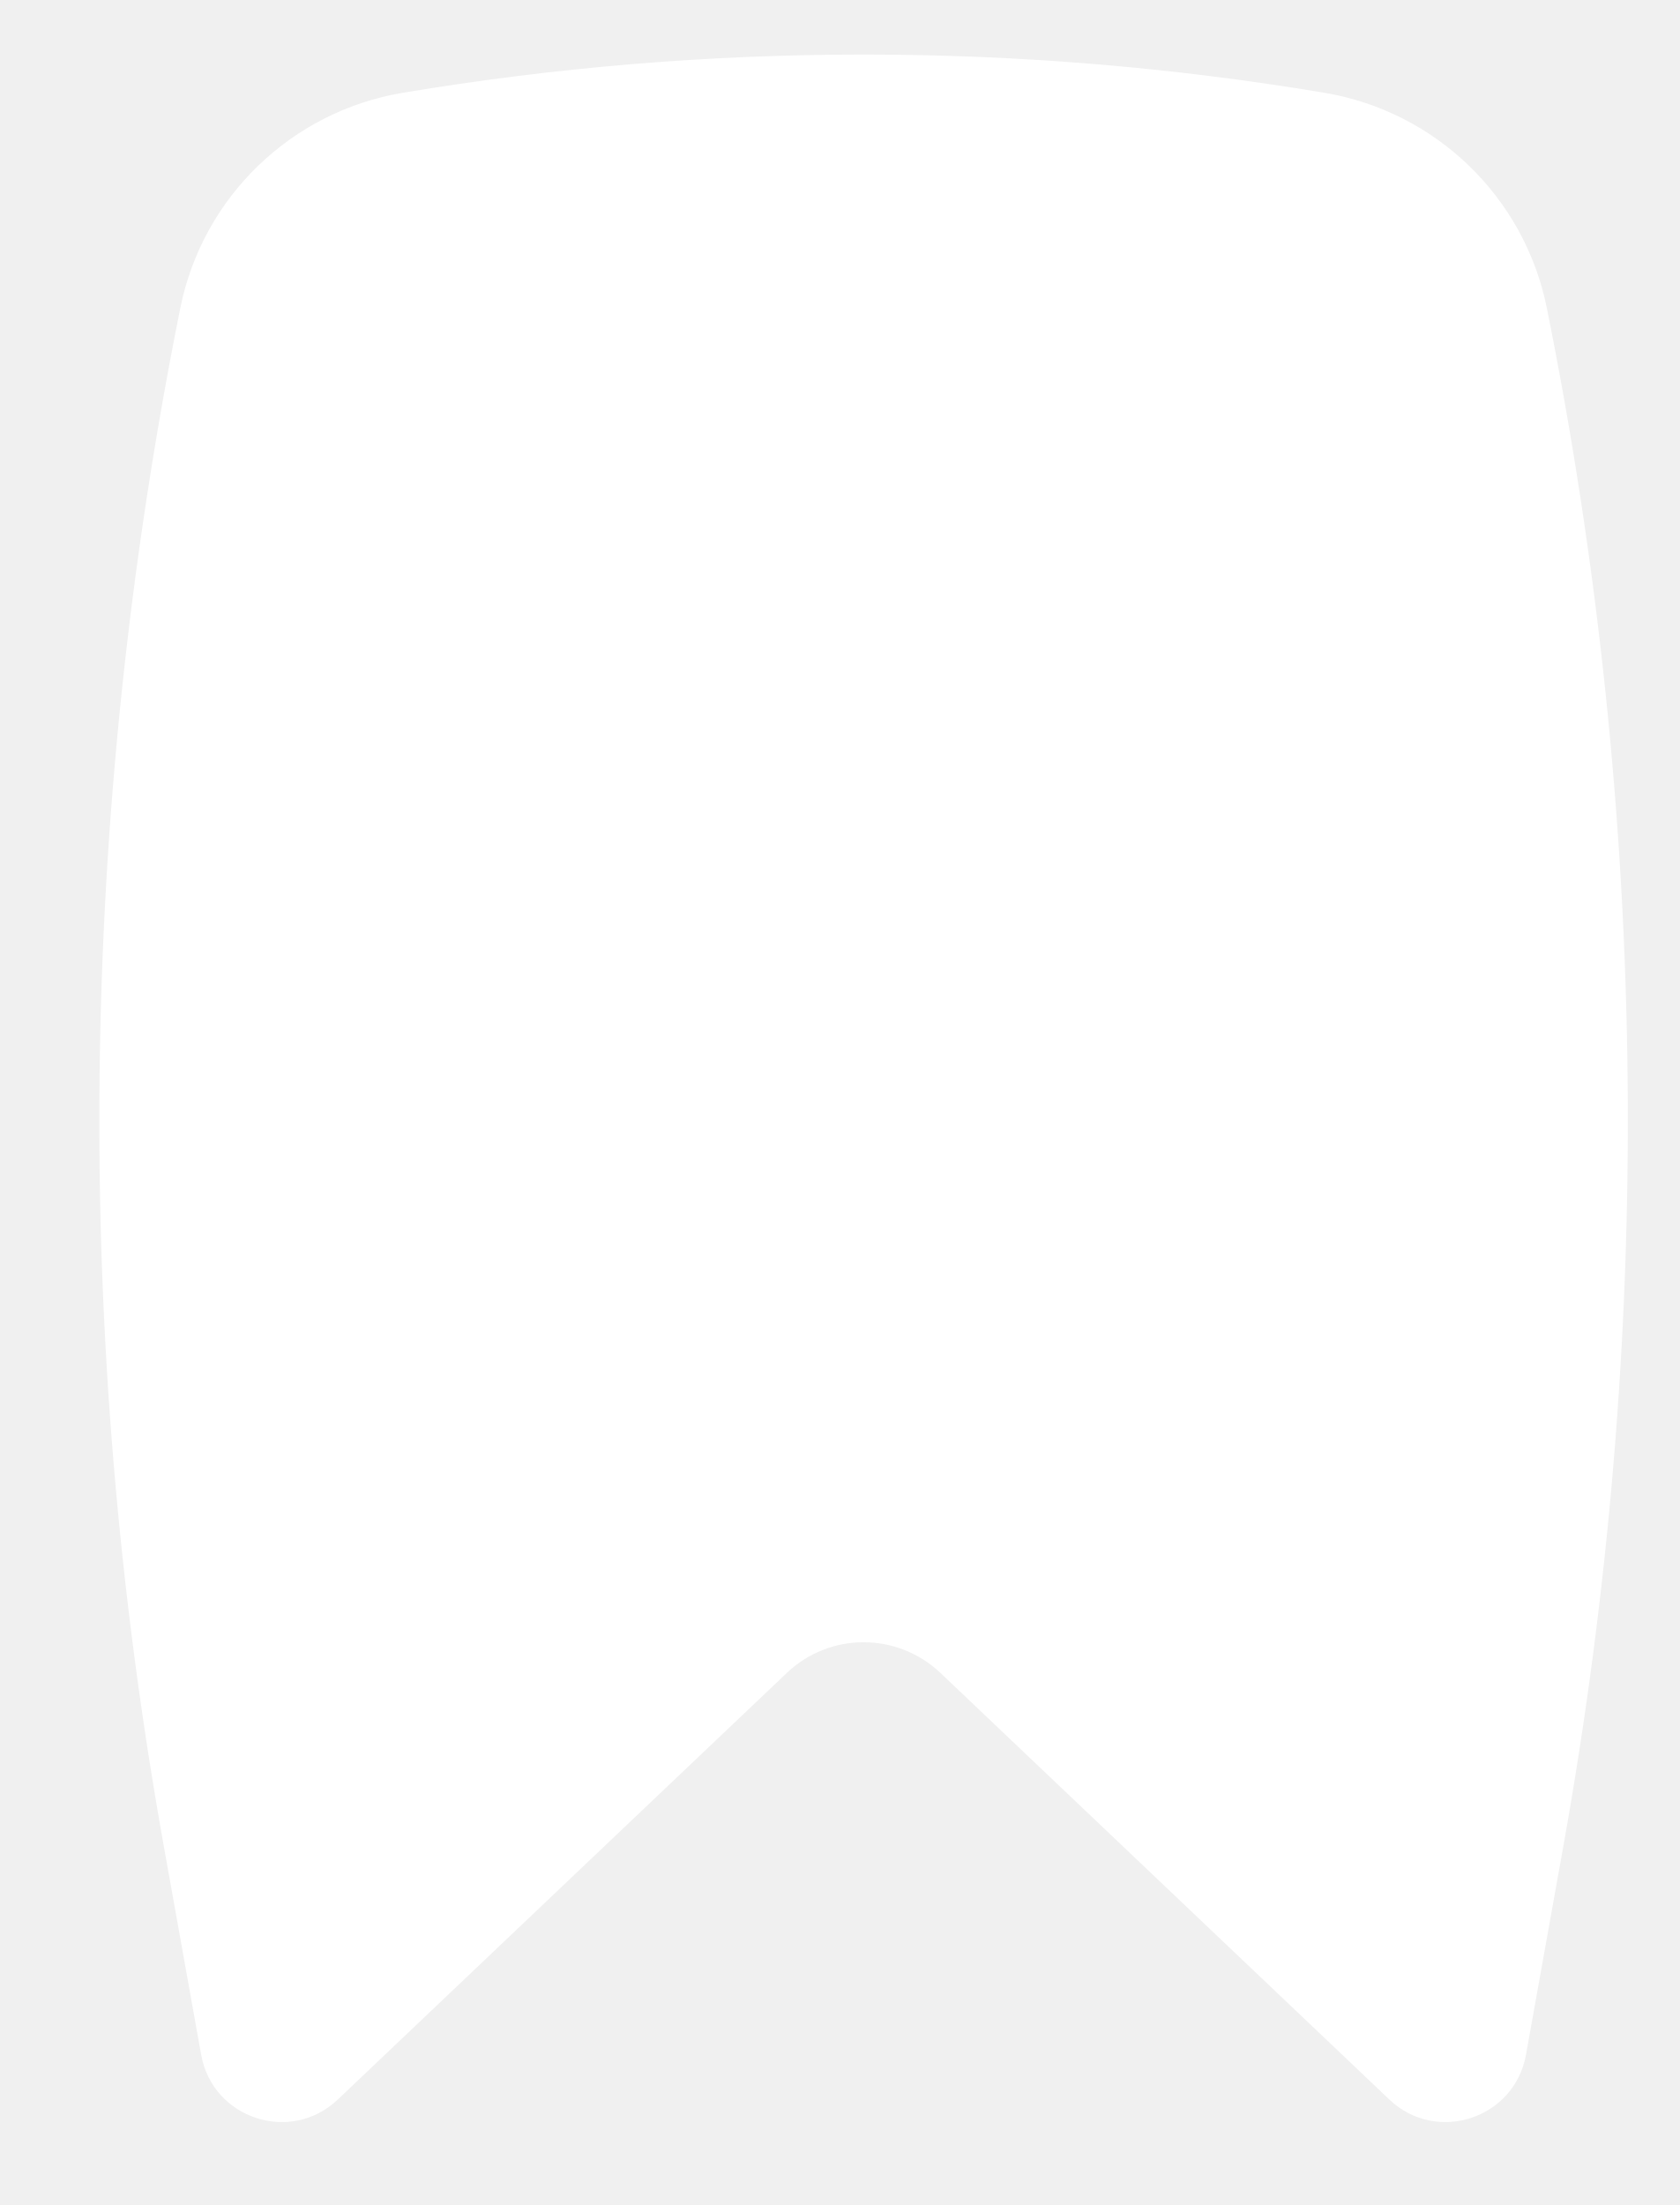
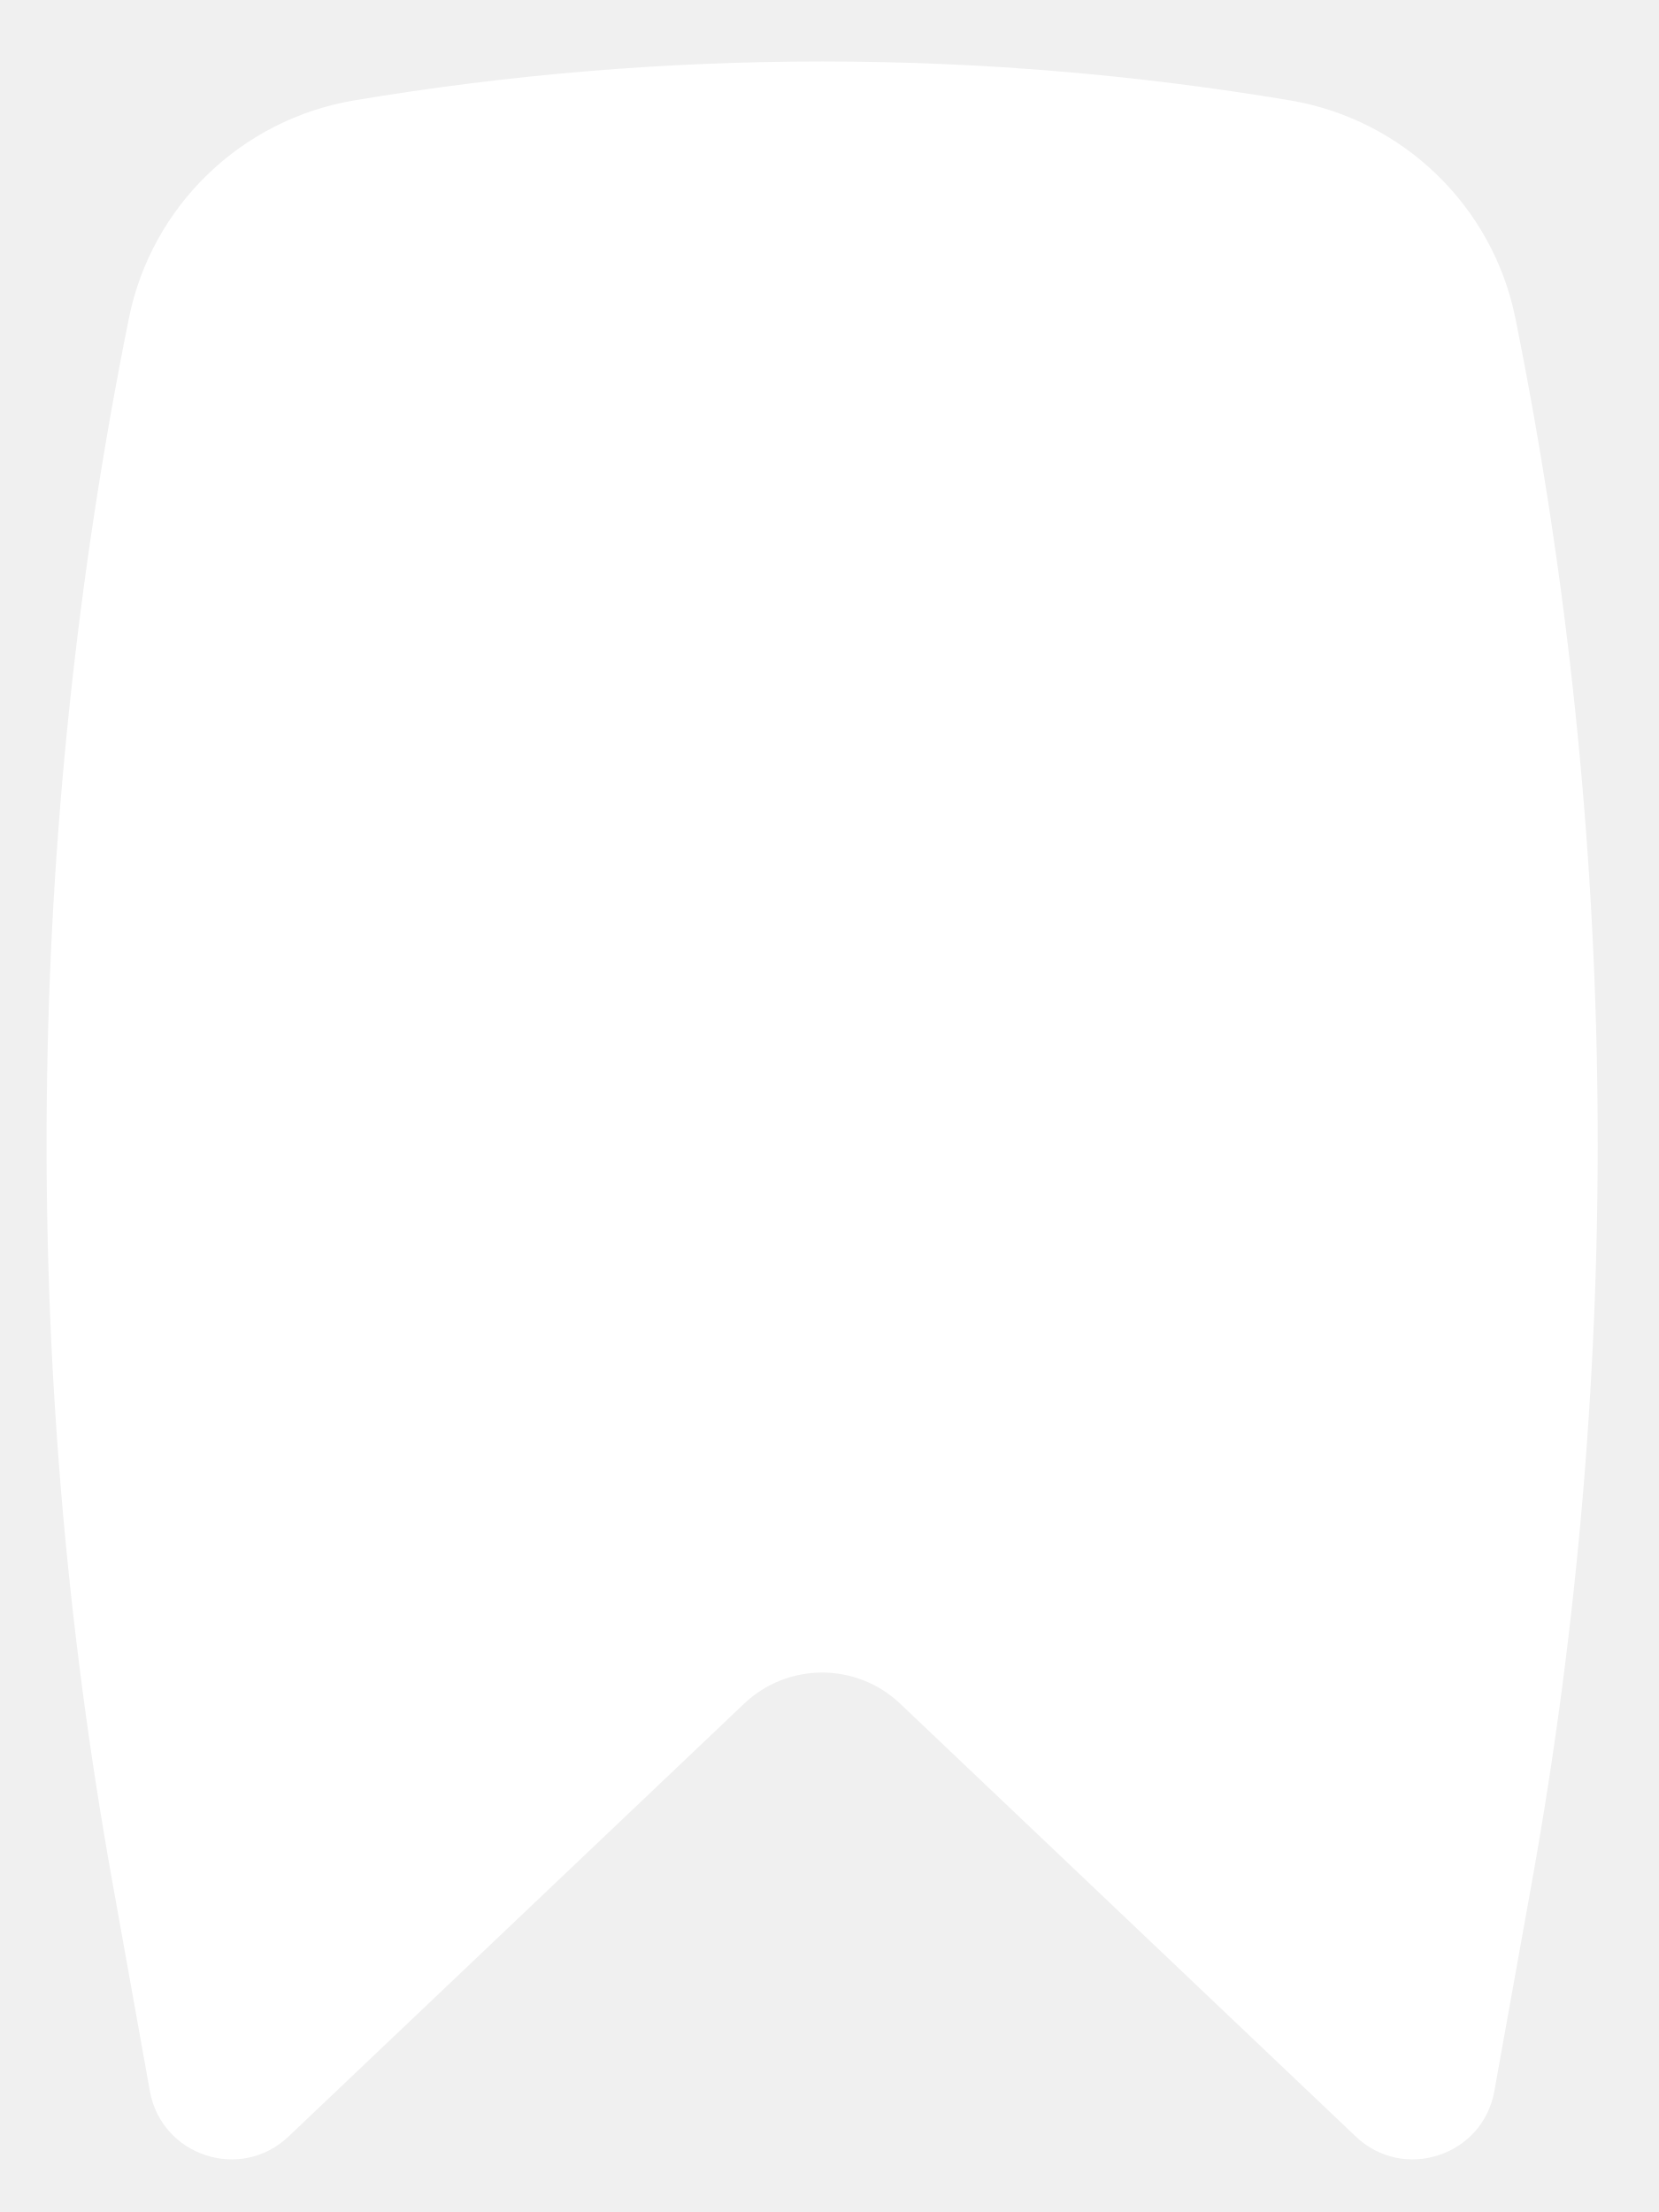
- <svg xmlns="http://www.w3.org/2000/svg" width="16" height="21" viewBox="0 0 16 21" fill="none">
-   <path d="M12.616 0.884C9.715 0.398 6.737 0.398 3.835 0.884C2.775 1.062 1.931 1.876 1.718 2.931C0.745 7.765 0.691 12.739 1.562 17.593L1.916 19.569C2.025 20.178 2.768 20.422 3.217 19.996L7.494 15.933C7.904 15.543 8.547 15.543 8.958 15.933L13.234 19.996C13.683 20.422 14.426 20.178 14.535 19.569L14.889 17.593C15.76 12.739 15.707 7.765 14.733 2.931C14.52 1.876 13.676 1.062 12.616 0.884Z" fill="white" />
+ <svg xmlns="http://www.w3.org/2000/svg" width="24" height="32" viewBox="0 0 24 32" fill="none">
+   <path d="M18.661 1.452C14.188 0.702 9.599 0.702 5.126 1.452C3.492 1.726 2.191 2.98 1.864 4.607C0.363 12.057 0.281 19.724 1.622 27.205L2.168 30.251C2.337 31.19 3.482 31.565 4.174 30.908L10.765 24.646C11.397 24.046 12.389 24.046 13.022 24.646L19.613 30.908C20.305 31.565 21.45 31.19 21.618 30.251L22.165 27.205C23.506 19.724 23.424 12.057 21.923 4.607C21.596 2.98 20.294 1.726 18.661 1.452Z" fill="#fff" />
</svg>
